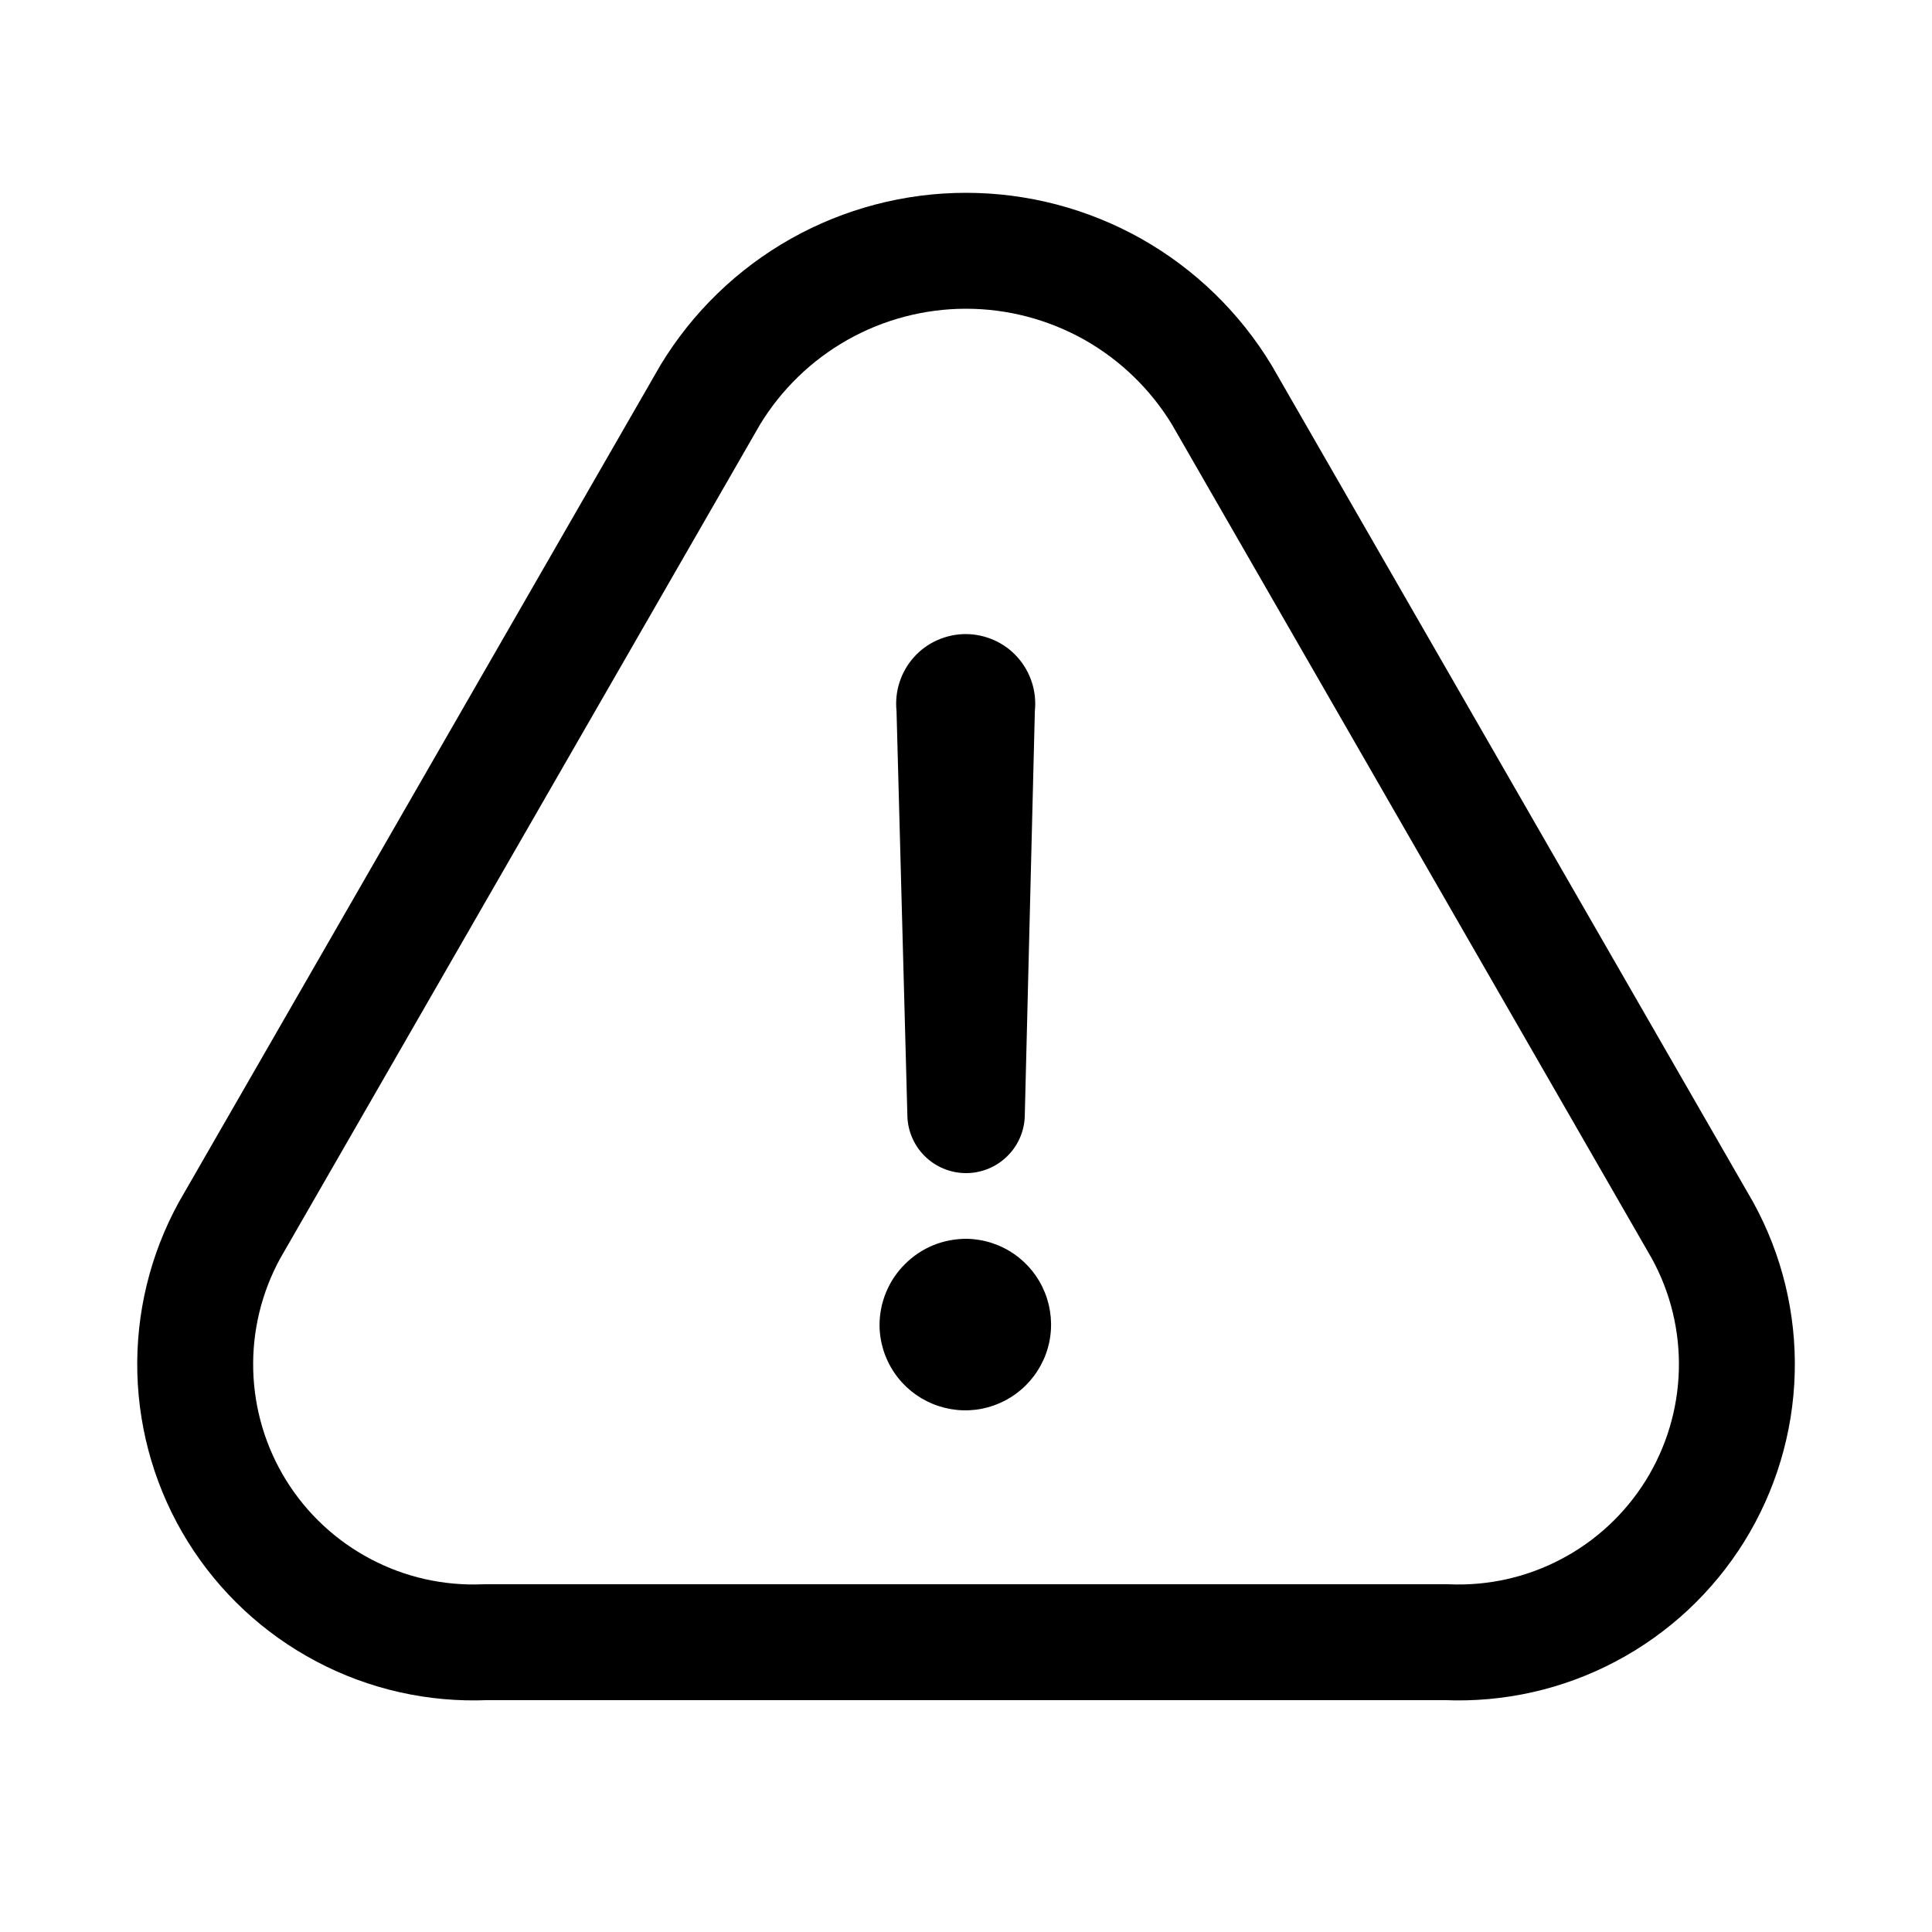
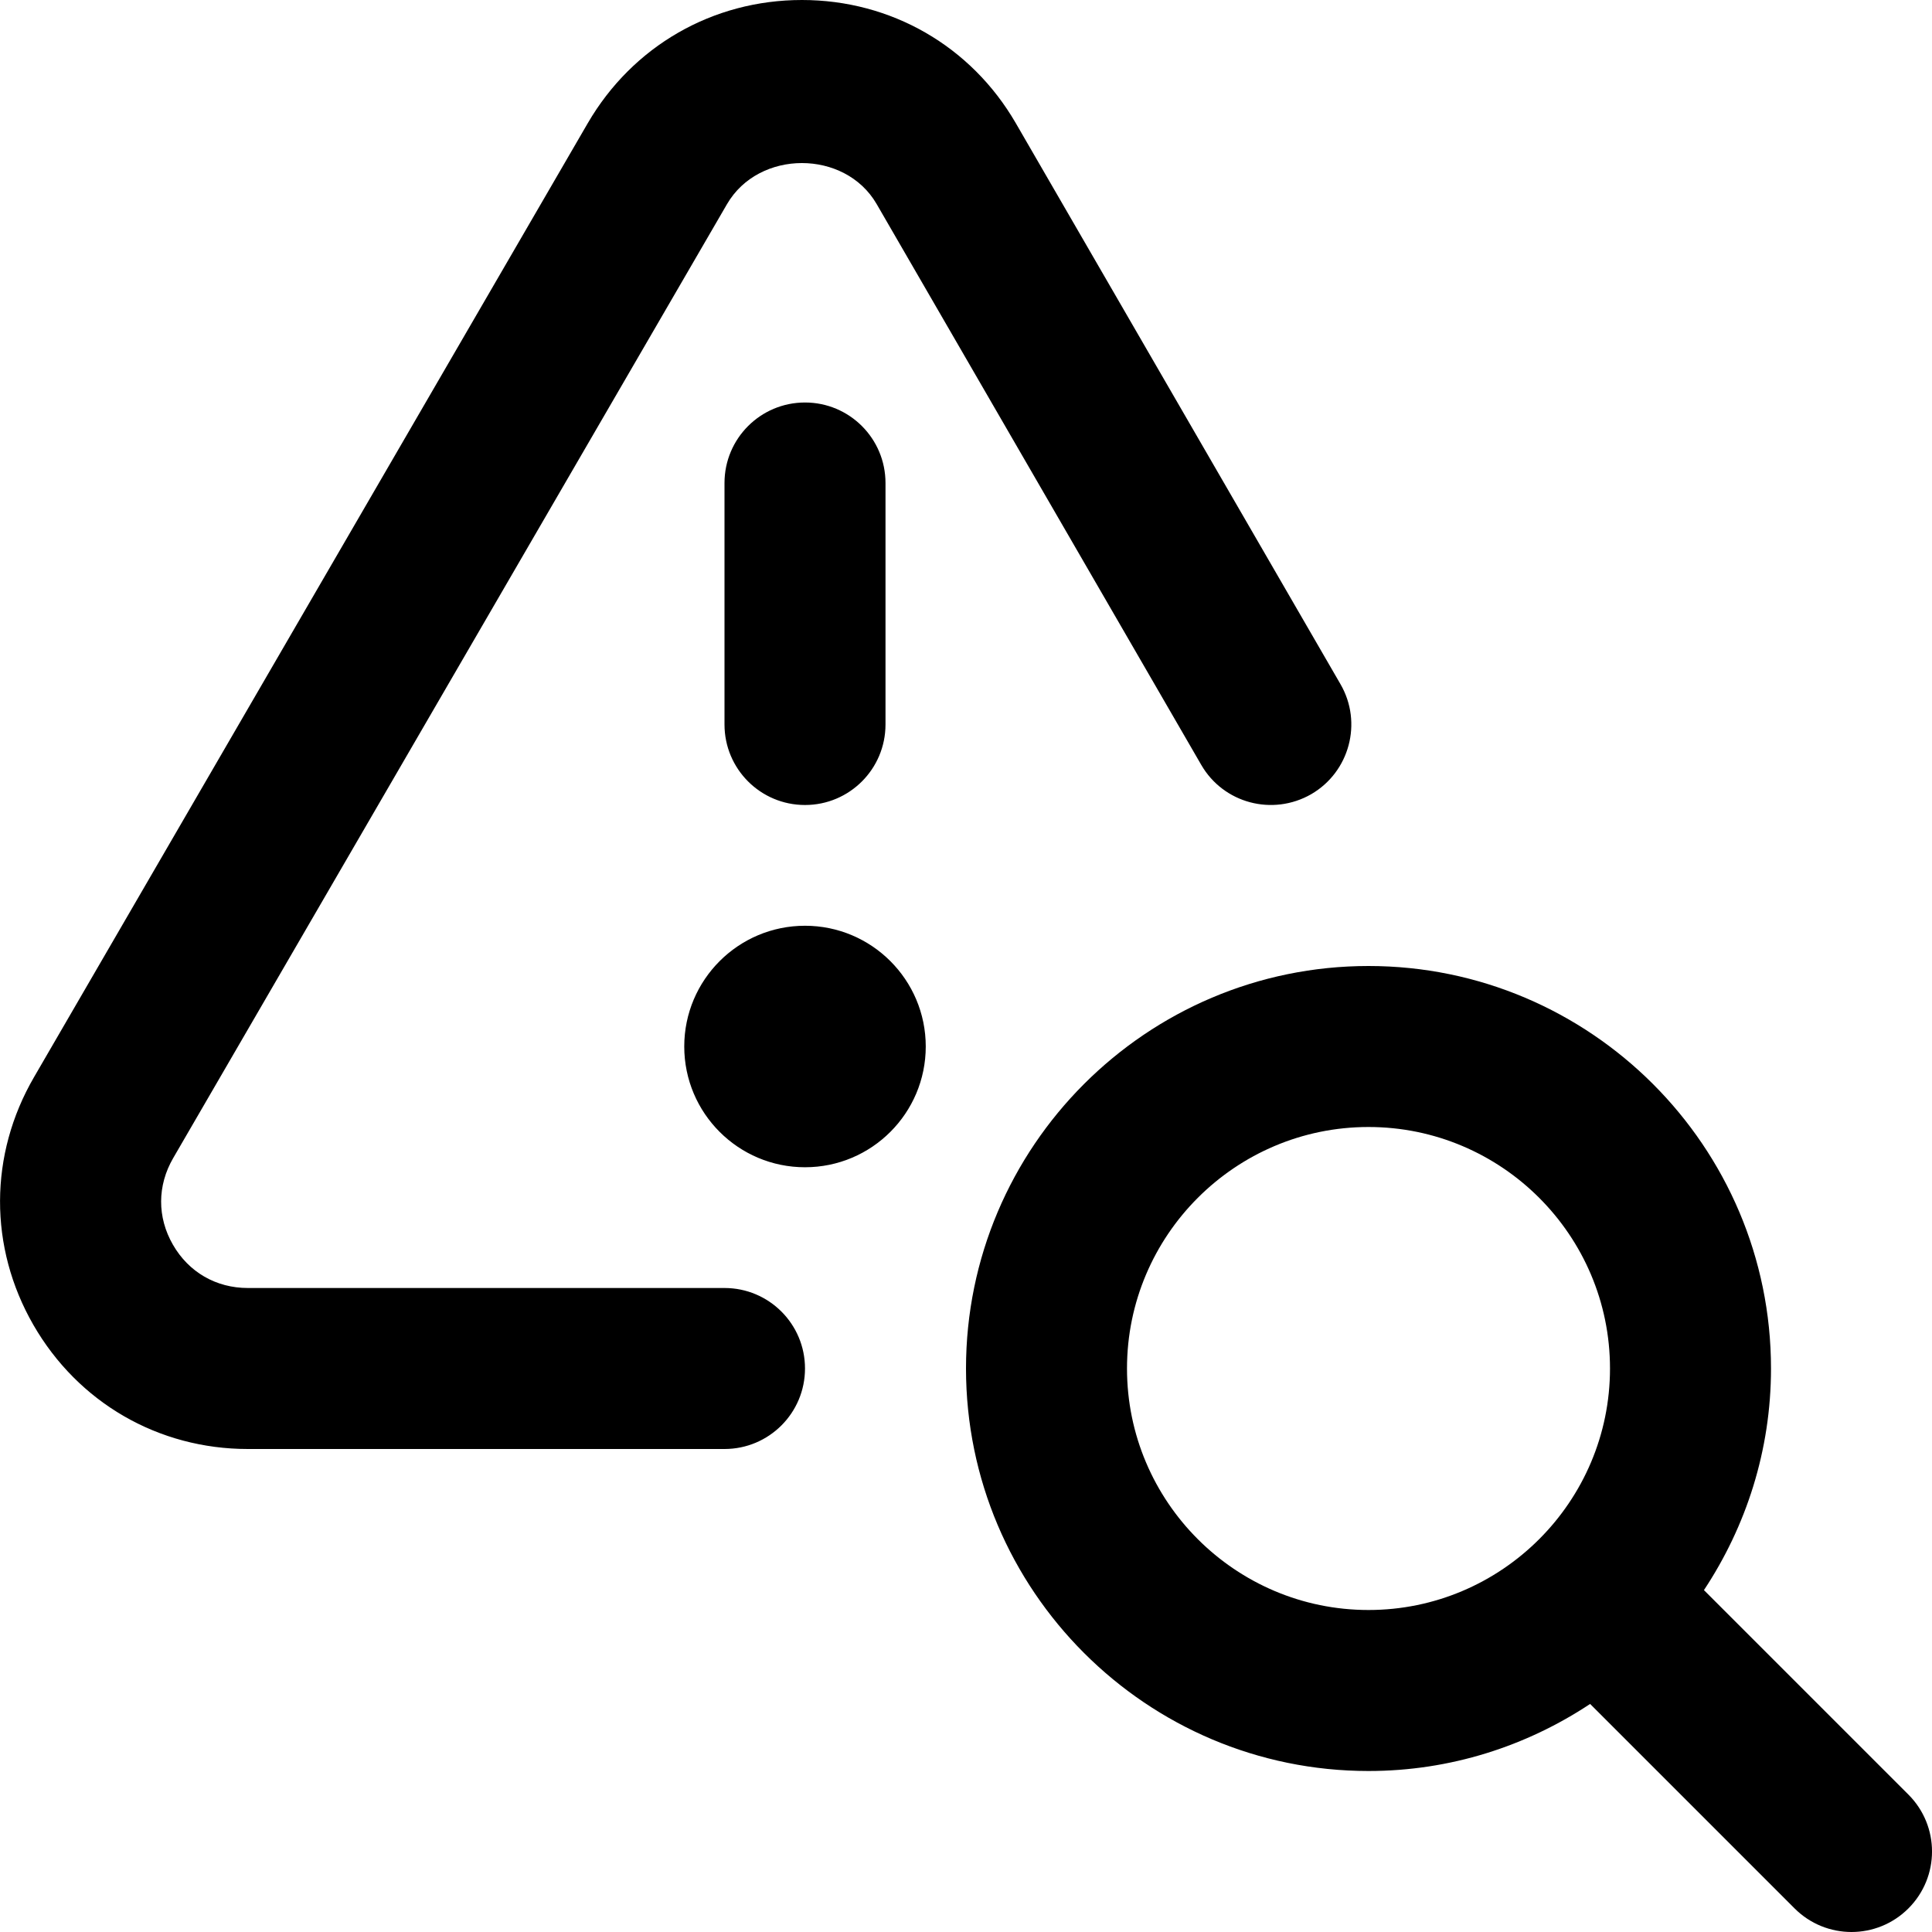
- <svg xmlns="http://www.w3.org/2000/svg" width="800px" height="800px" viewBox="-0.5 0 25 25" fill="none">
-   <path d="M18.22 21.25H5.78C5.142 21.277 4.508 21.135 3.944 20.836C3.379 20.538 2.904 20.095 2.567 19.553C2.23 19.01 2.044 18.388 2.027 17.749C2.01 17.111 2.163 16.48 2.47 15.92L8.69 5.11C9.035 4.541 9.521 4.07 10.101 3.743C10.68 3.417 11.335 3.245 12 3.245C12.666 3.245 13.32 3.417 13.9 3.743C14.479 4.07 14.965 4.541 15.31 5.11L21.53 15.92C21.838 16.48 21.991 17.111 21.974 17.749C21.957 18.388 21.77 19.01 21.433 19.553C21.096 20.095 20.621 20.538 20.056 20.836C19.492 21.135 18.858 21.277 18.22 21.25V21.25Z" stroke="#000000" stroke-width="1.5" stroke-linecap="round" stroke-linejoin="round" />
-   <path d="M10.881 17.15C10.881 17.002 10.91 16.856 10.967 16.719C11.024 16.582 11.107 16.459 11.213 16.355C11.318 16.25 11.442 16.168 11.579 16.112C11.716 16.057 11.863 16.029 12.011 16.03C12.229 16.034 12.441 16.102 12.621 16.226C12.801 16.35 12.94 16.524 13.021 16.727C13.102 16.929 13.122 17.151 13.078 17.365C13.034 17.579 12.927 17.774 12.772 17.928C12.617 18.082 12.42 18.186 12.206 18.229C11.992 18.271 11.77 18.249 11.569 18.166C11.367 18.083 11.194 17.943 11.072 17.762C10.949 17.581 10.883 17.368 10.881 17.15ZM11.241 14.42L11.101 9.2C11.088 9.075 11.101 8.948 11.14 8.828C11.179 8.708 11.242 8.597 11.327 8.503C11.411 8.409 11.514 8.334 11.63 8.283C11.745 8.232 11.87 8.205 11.996 8.205C12.122 8.205 12.247 8.232 12.362 8.283C12.477 8.334 12.581 8.409 12.665 8.503C12.749 8.597 12.813 8.708 12.852 8.828C12.891 8.948 12.904 9.075 12.891 9.2L12.761 14.42C12.761 14.621 12.681 14.815 12.538 14.957C12.396 15.1 12.202 15.18 12.001 15.18C11.799 15.18 11.606 15.1 11.463 14.957C11.321 14.815 11.241 14.621 11.241 14.42Z" fill="#000000" />
+ <svg xmlns="http://www.w3.org/2000/svg" id="Layer_1" data-name="Layer 1" viewBox="0 0 24 24">
+   <path d="m23.707,22.293l-2.54-2.54c.524-.791.833-1.736.833-2.753,0-2.757-2.243-5-5-5s-5,2.243-5,5,2.243,5,5,5c1.017,0,1.962-.309,2.753-.833l2.54,2.54c.195.195.451.293.707.293s.512-.098.707-.293c.391-.391.391-1.023,0-1.414Zm-9.707-5.293c0-1.654,1.346-3,3-3s3,1.346,3,3-1.346,3-3,3-3-1.346-3-3Zm-2.5-4c0,.828-.672,1.5-1.5,1.5s-1.5-.672-1.5-1.5.672-1.5,1.5-1.5,1.5.672,1.5,1.5Zm-.5-7v3c0,.552-.447,1-1,1s-1-.448-1-1v-3c0-.552.447-1,1-1s1,.448,1,1Zm-1,11c0,.552-.447,1-1,1H3.079c-1.112,0-2.108-.576-2.664-1.541-.556-.966-.552-2.116.008-3.079L7.301,1.531c.558-.959,1.552-1.531,2.661-1.531,1.107,0,2.101.572,2.656,1.529l4.034,6.97c.277.478.113,1.09-.364,1.367-.48.275-1.09.113-1.366-.365l-4.033-6.968c-.393-.676-1.462-.678-1.858.003L2.152,14.385c-.199.342-.201.735-.004,1.077.196.341.536.538.931.538h5.921c.553,0,1,.448,1,1Z" />
</svg>
